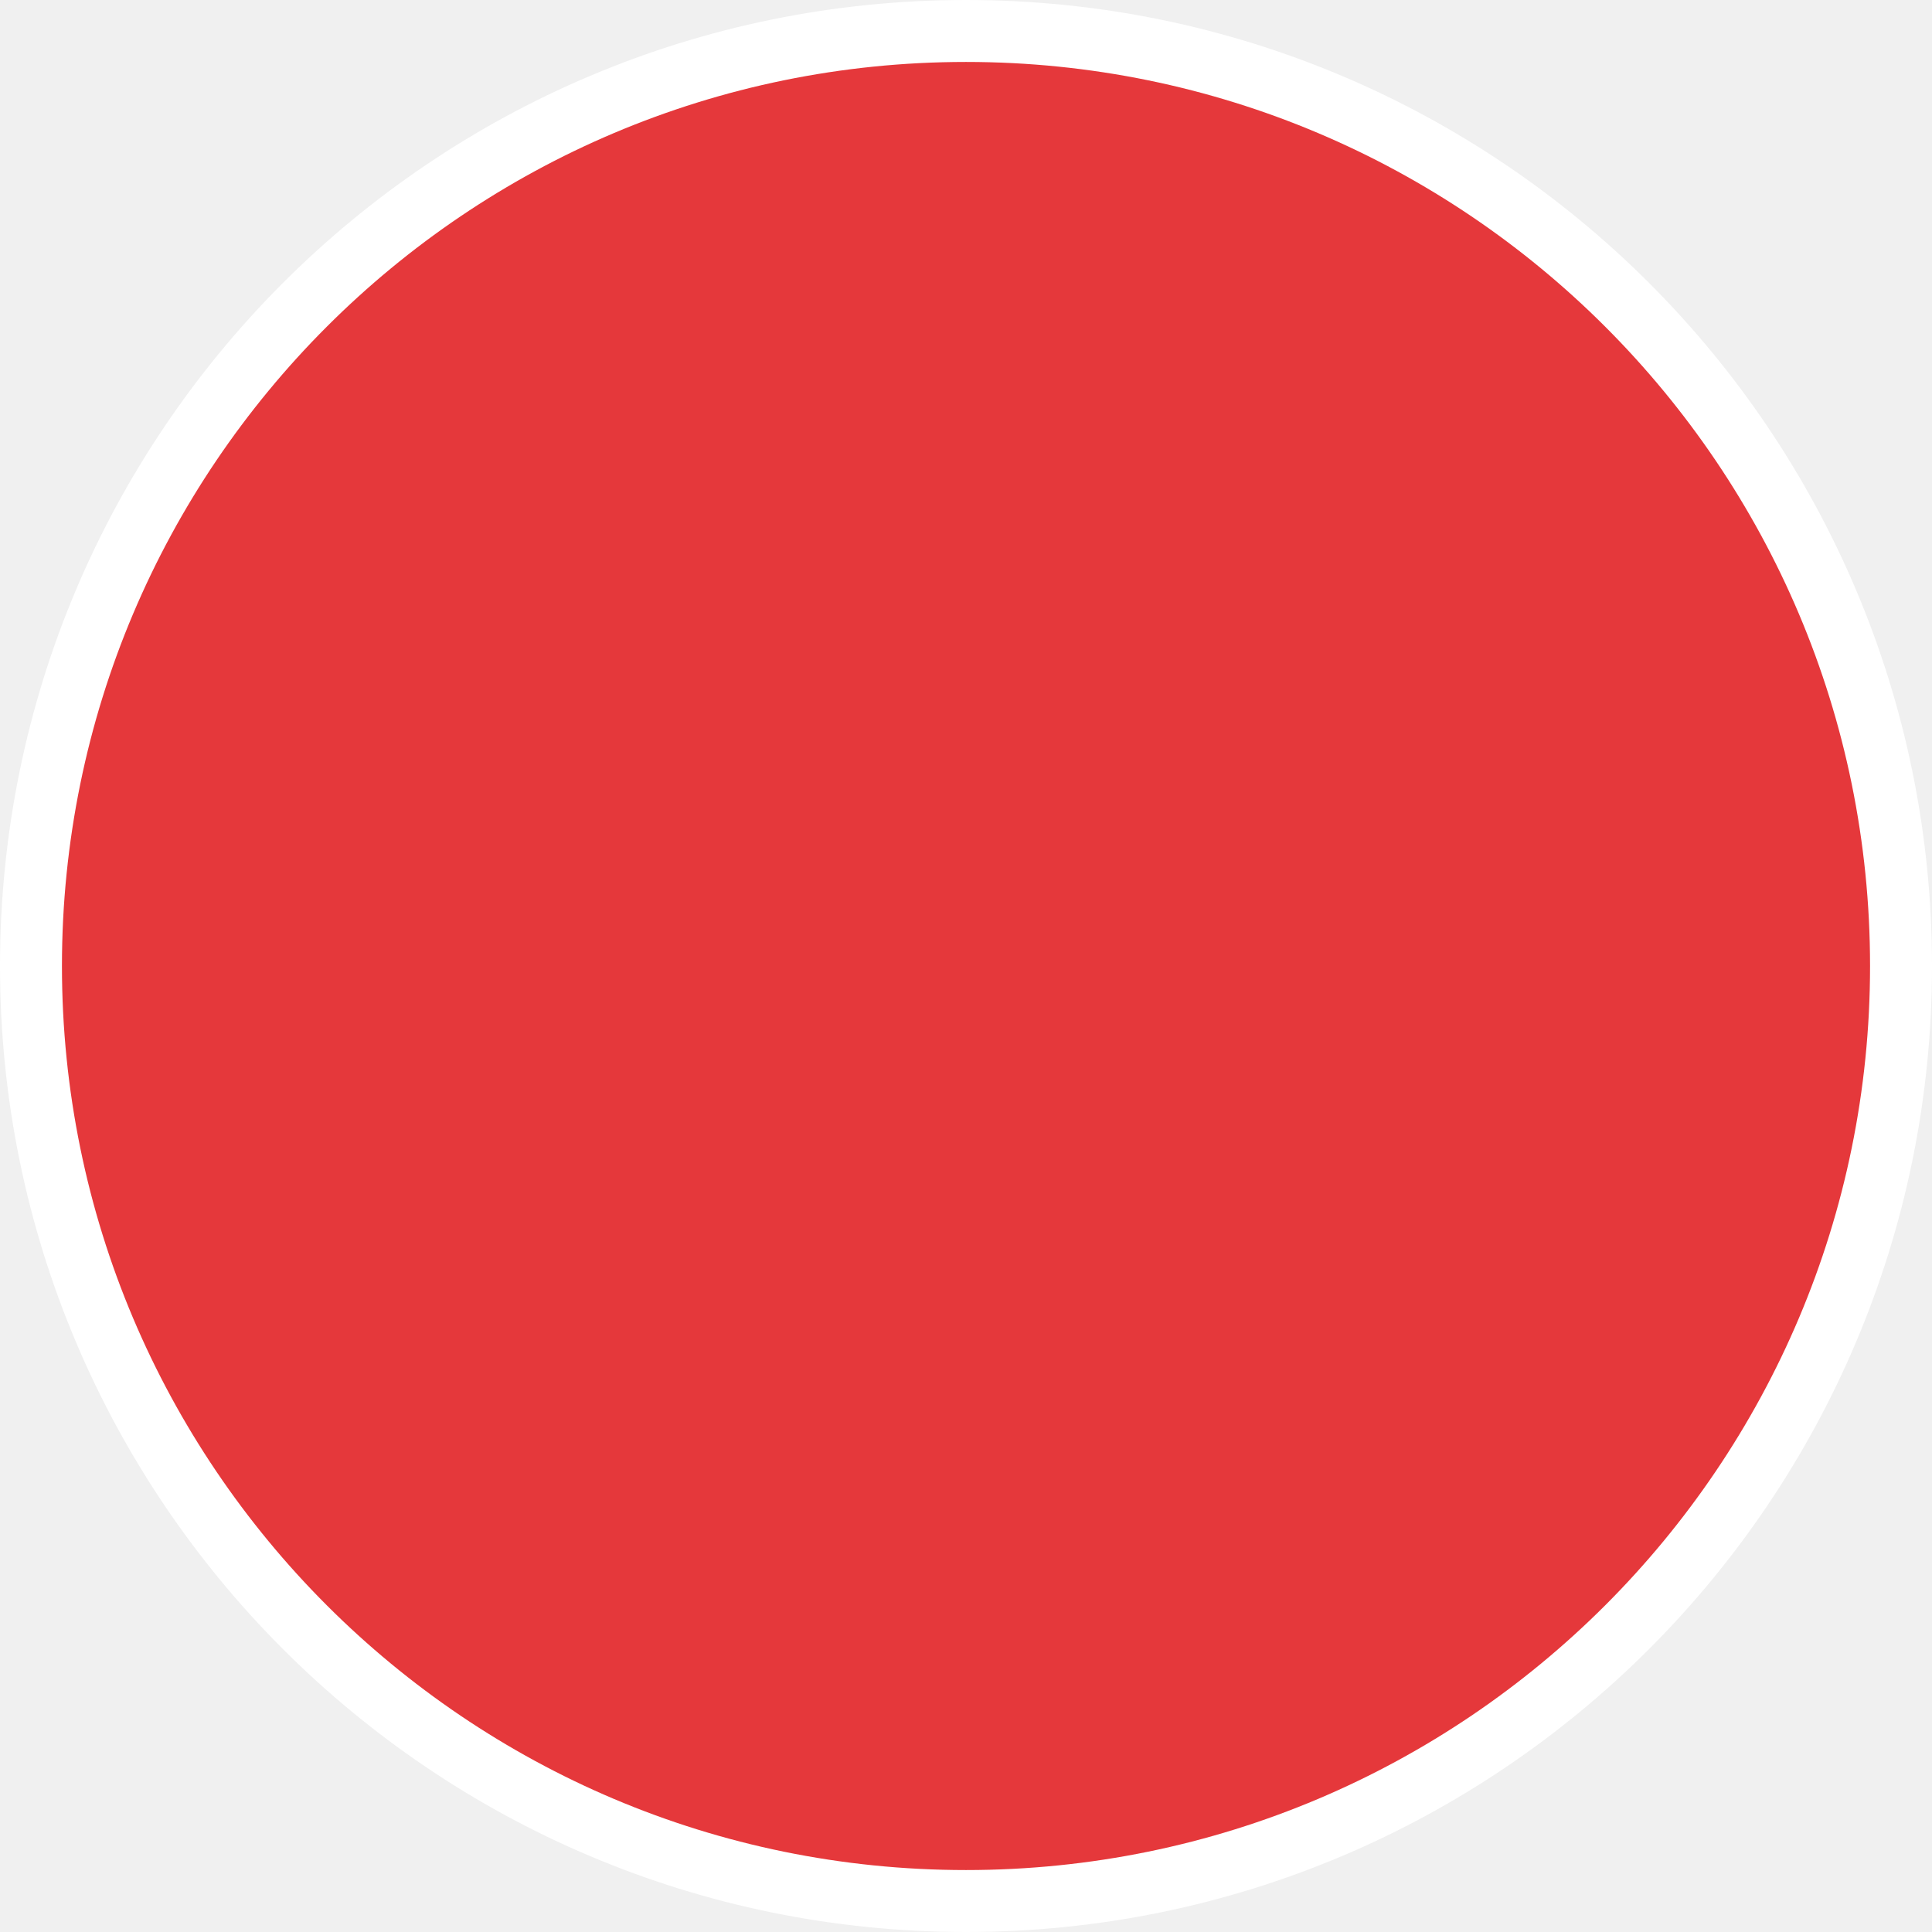
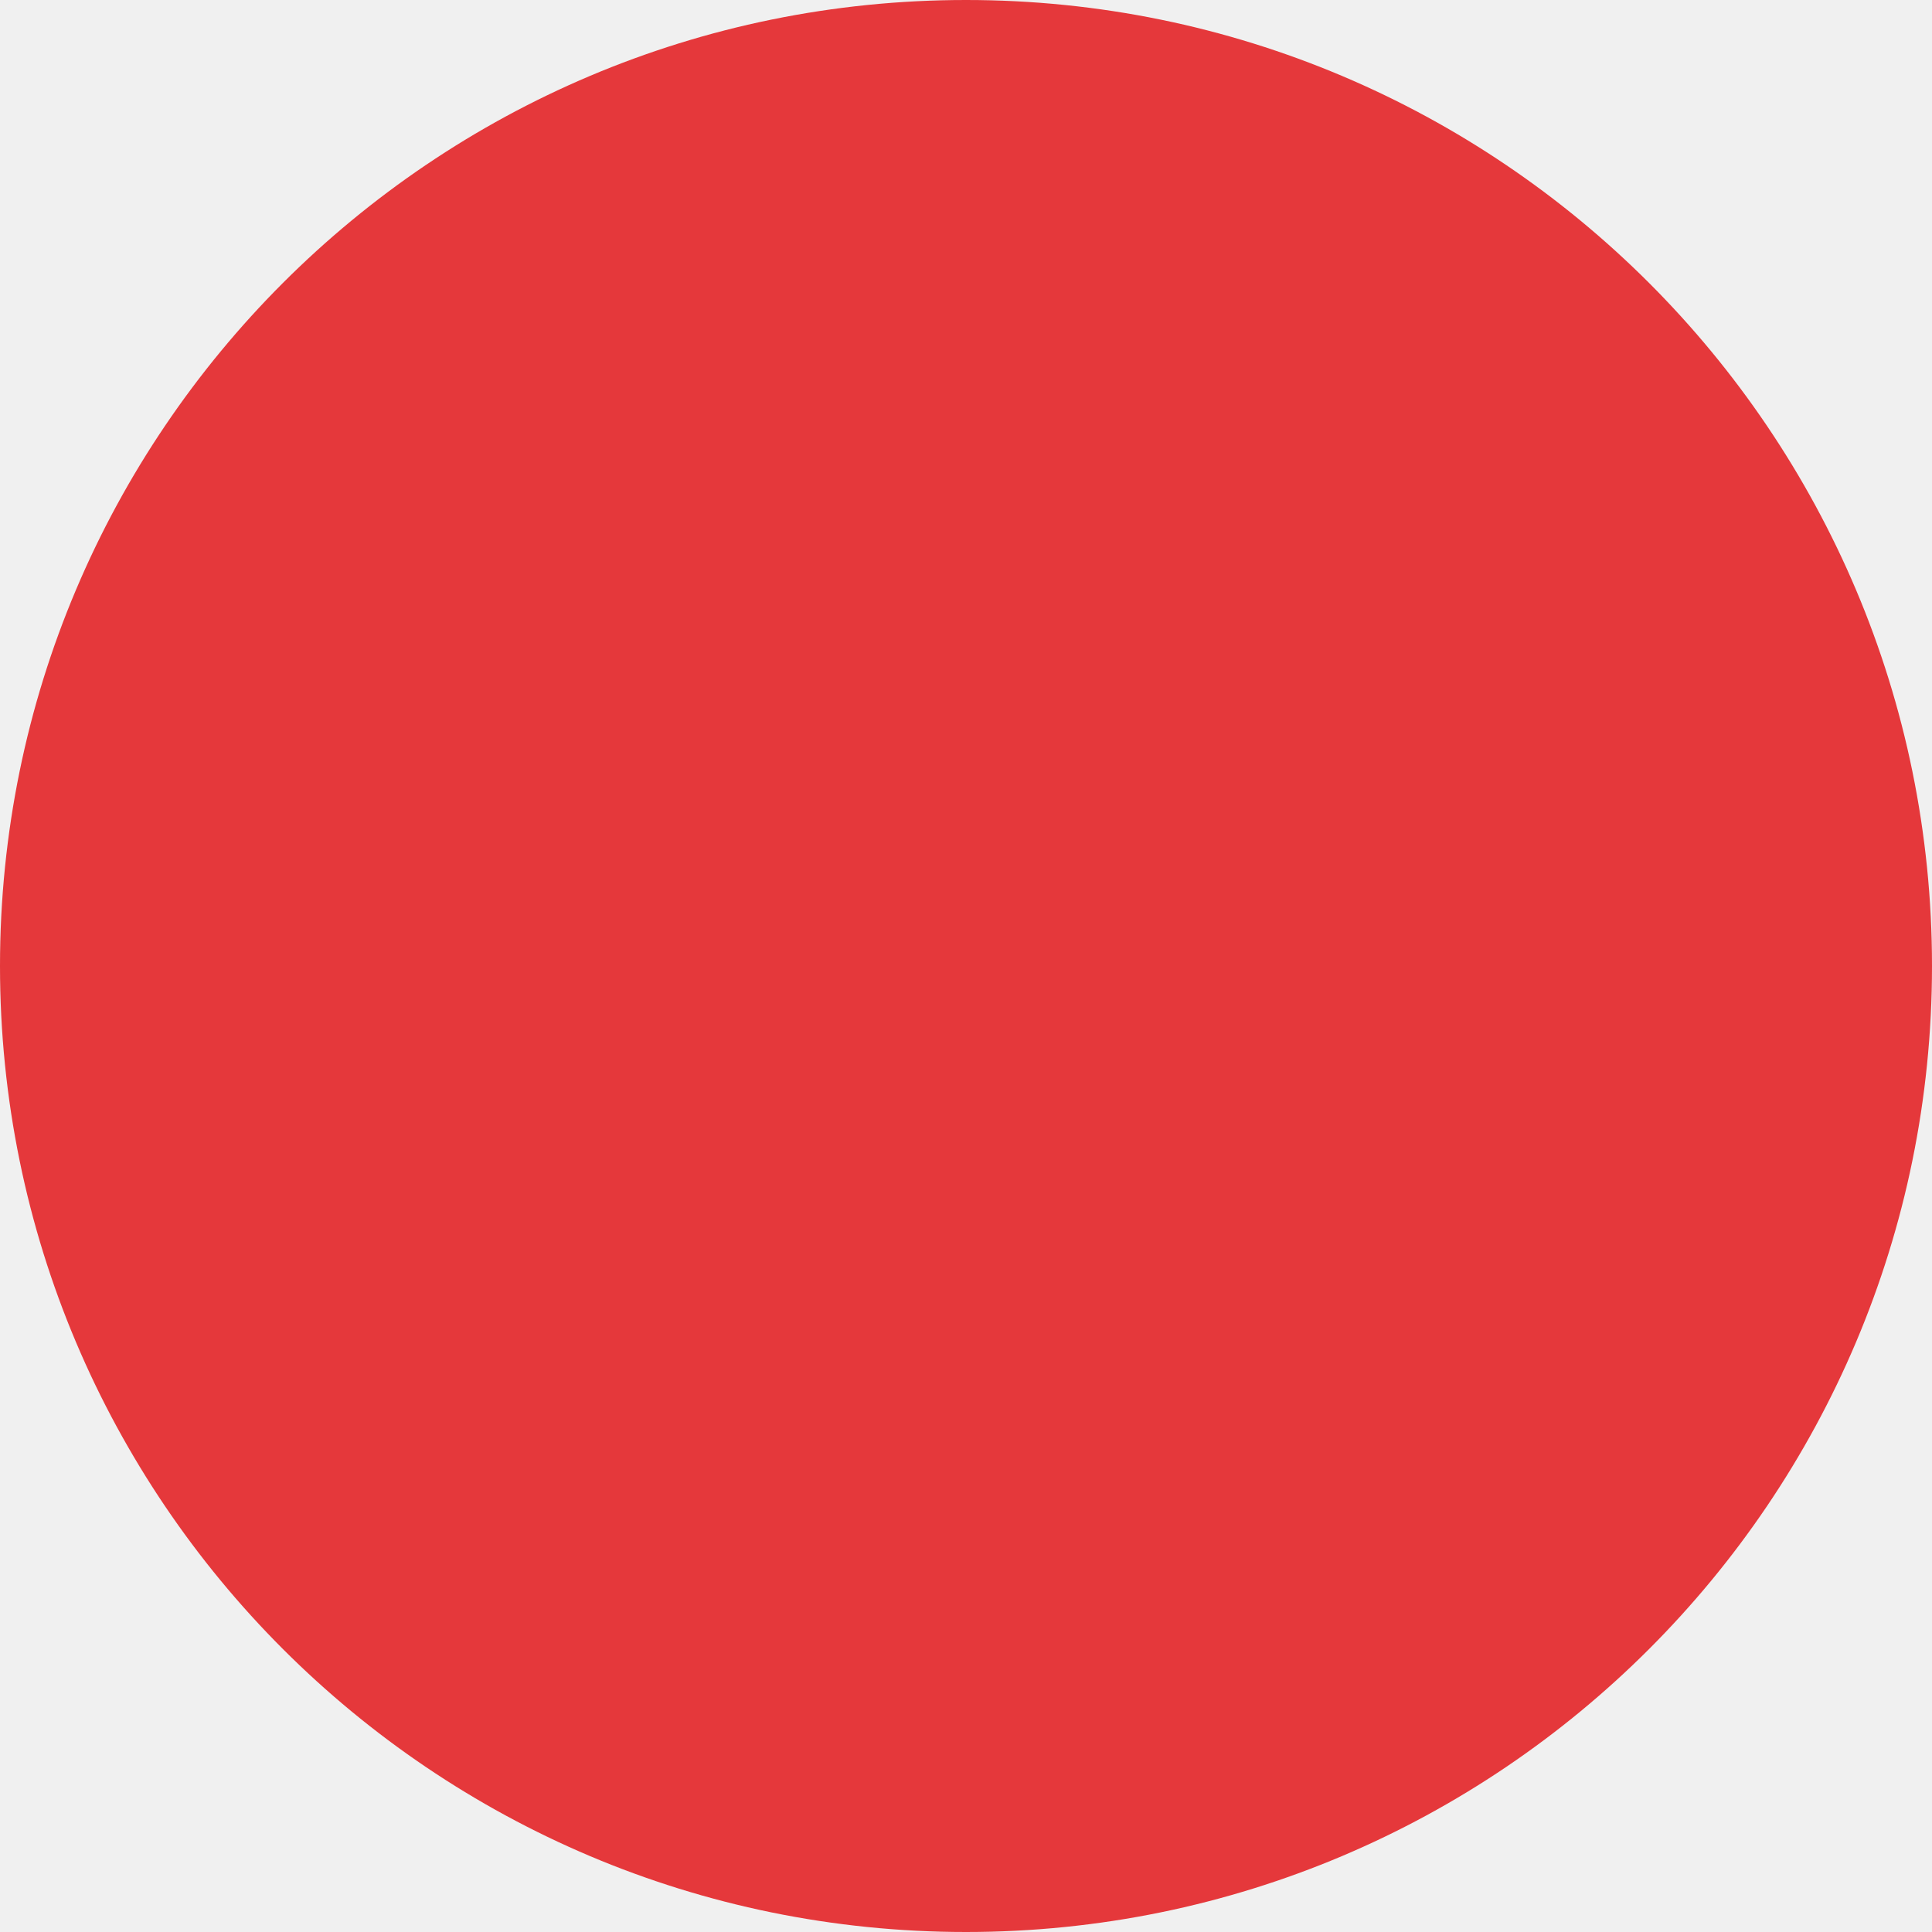
<svg xmlns="http://www.w3.org/2000/svg" viewBox="0 0 155.94 155.94">
  <defs>
    <style>
-       .user-location-stroke {
-         fill: none;
-         stroke: #ffffff;
-         stroke-width: 10;
-       }
      .user-location-fill {
        fill: #e5383b;
      }
    </style>
  </defs>
-   <circle class="user-location-stroke" cx="77.97" cy="77.97" r="72.97" />
-   <circle class="user-location-fill" cx="77.97" cy="77.97" r="72.97" />
+   <circle class="user-location-fill" cx="77.97" cy="77.97" r="77.97" />
</svg>
